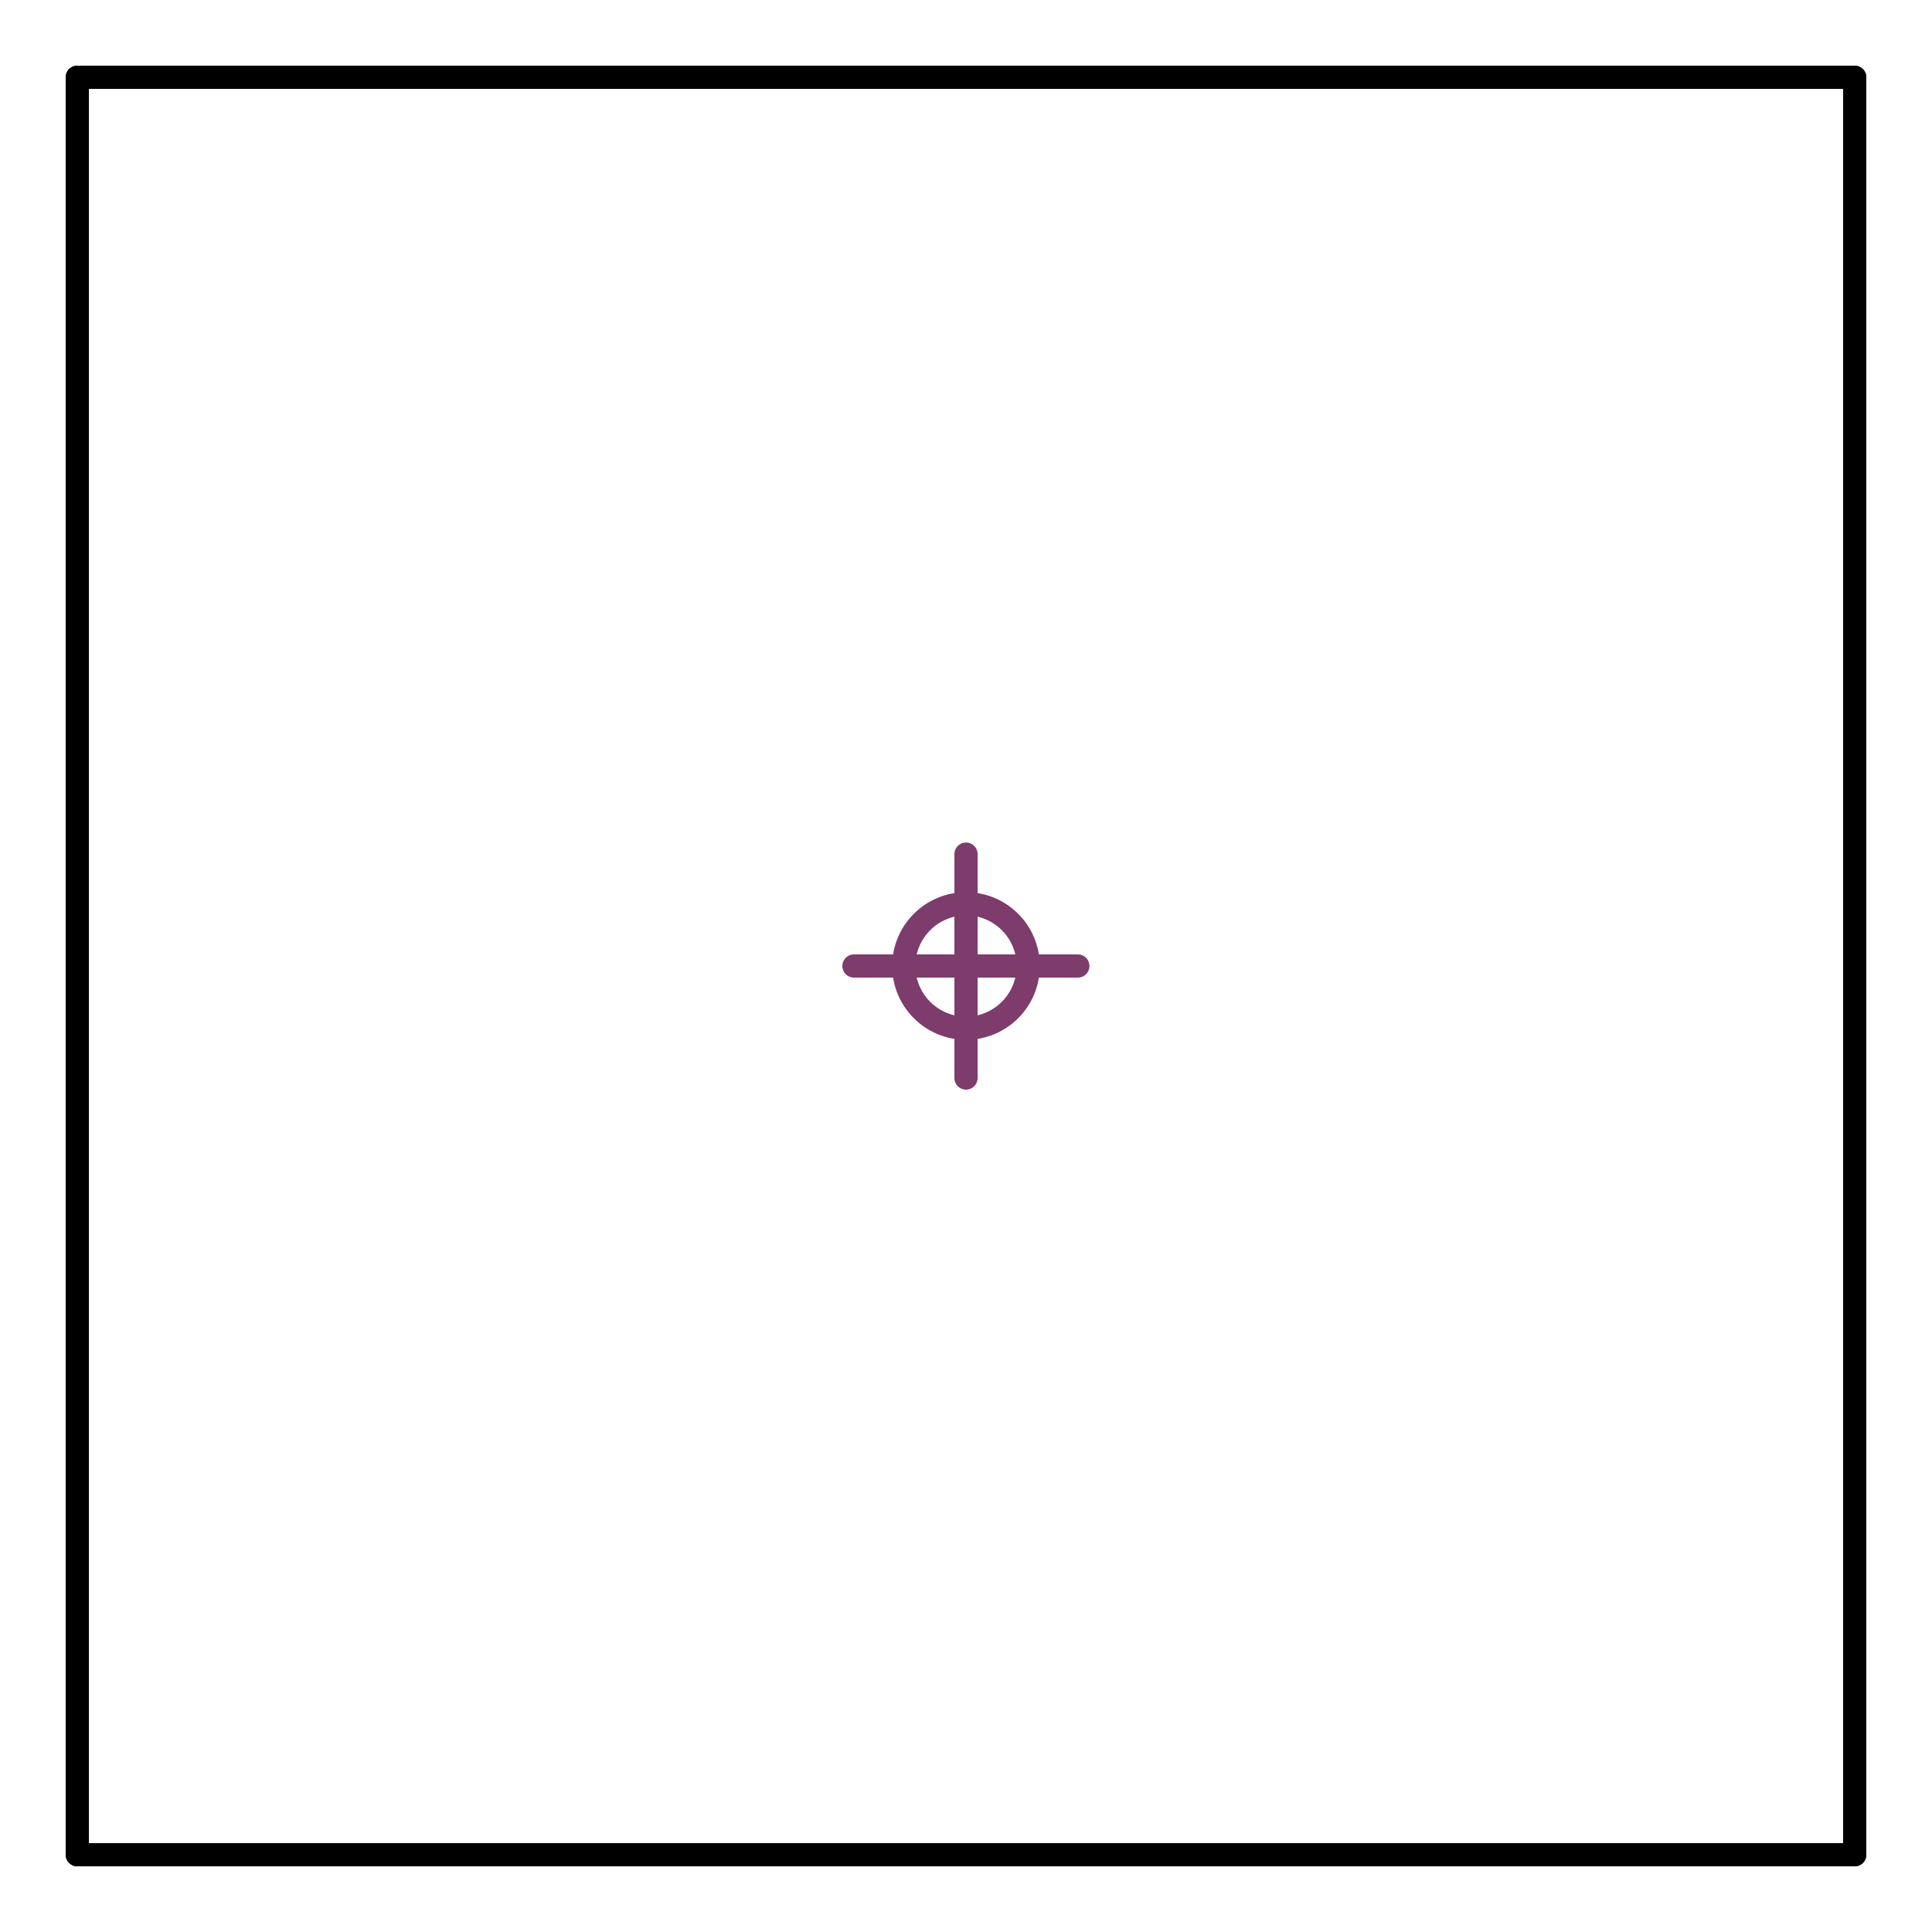
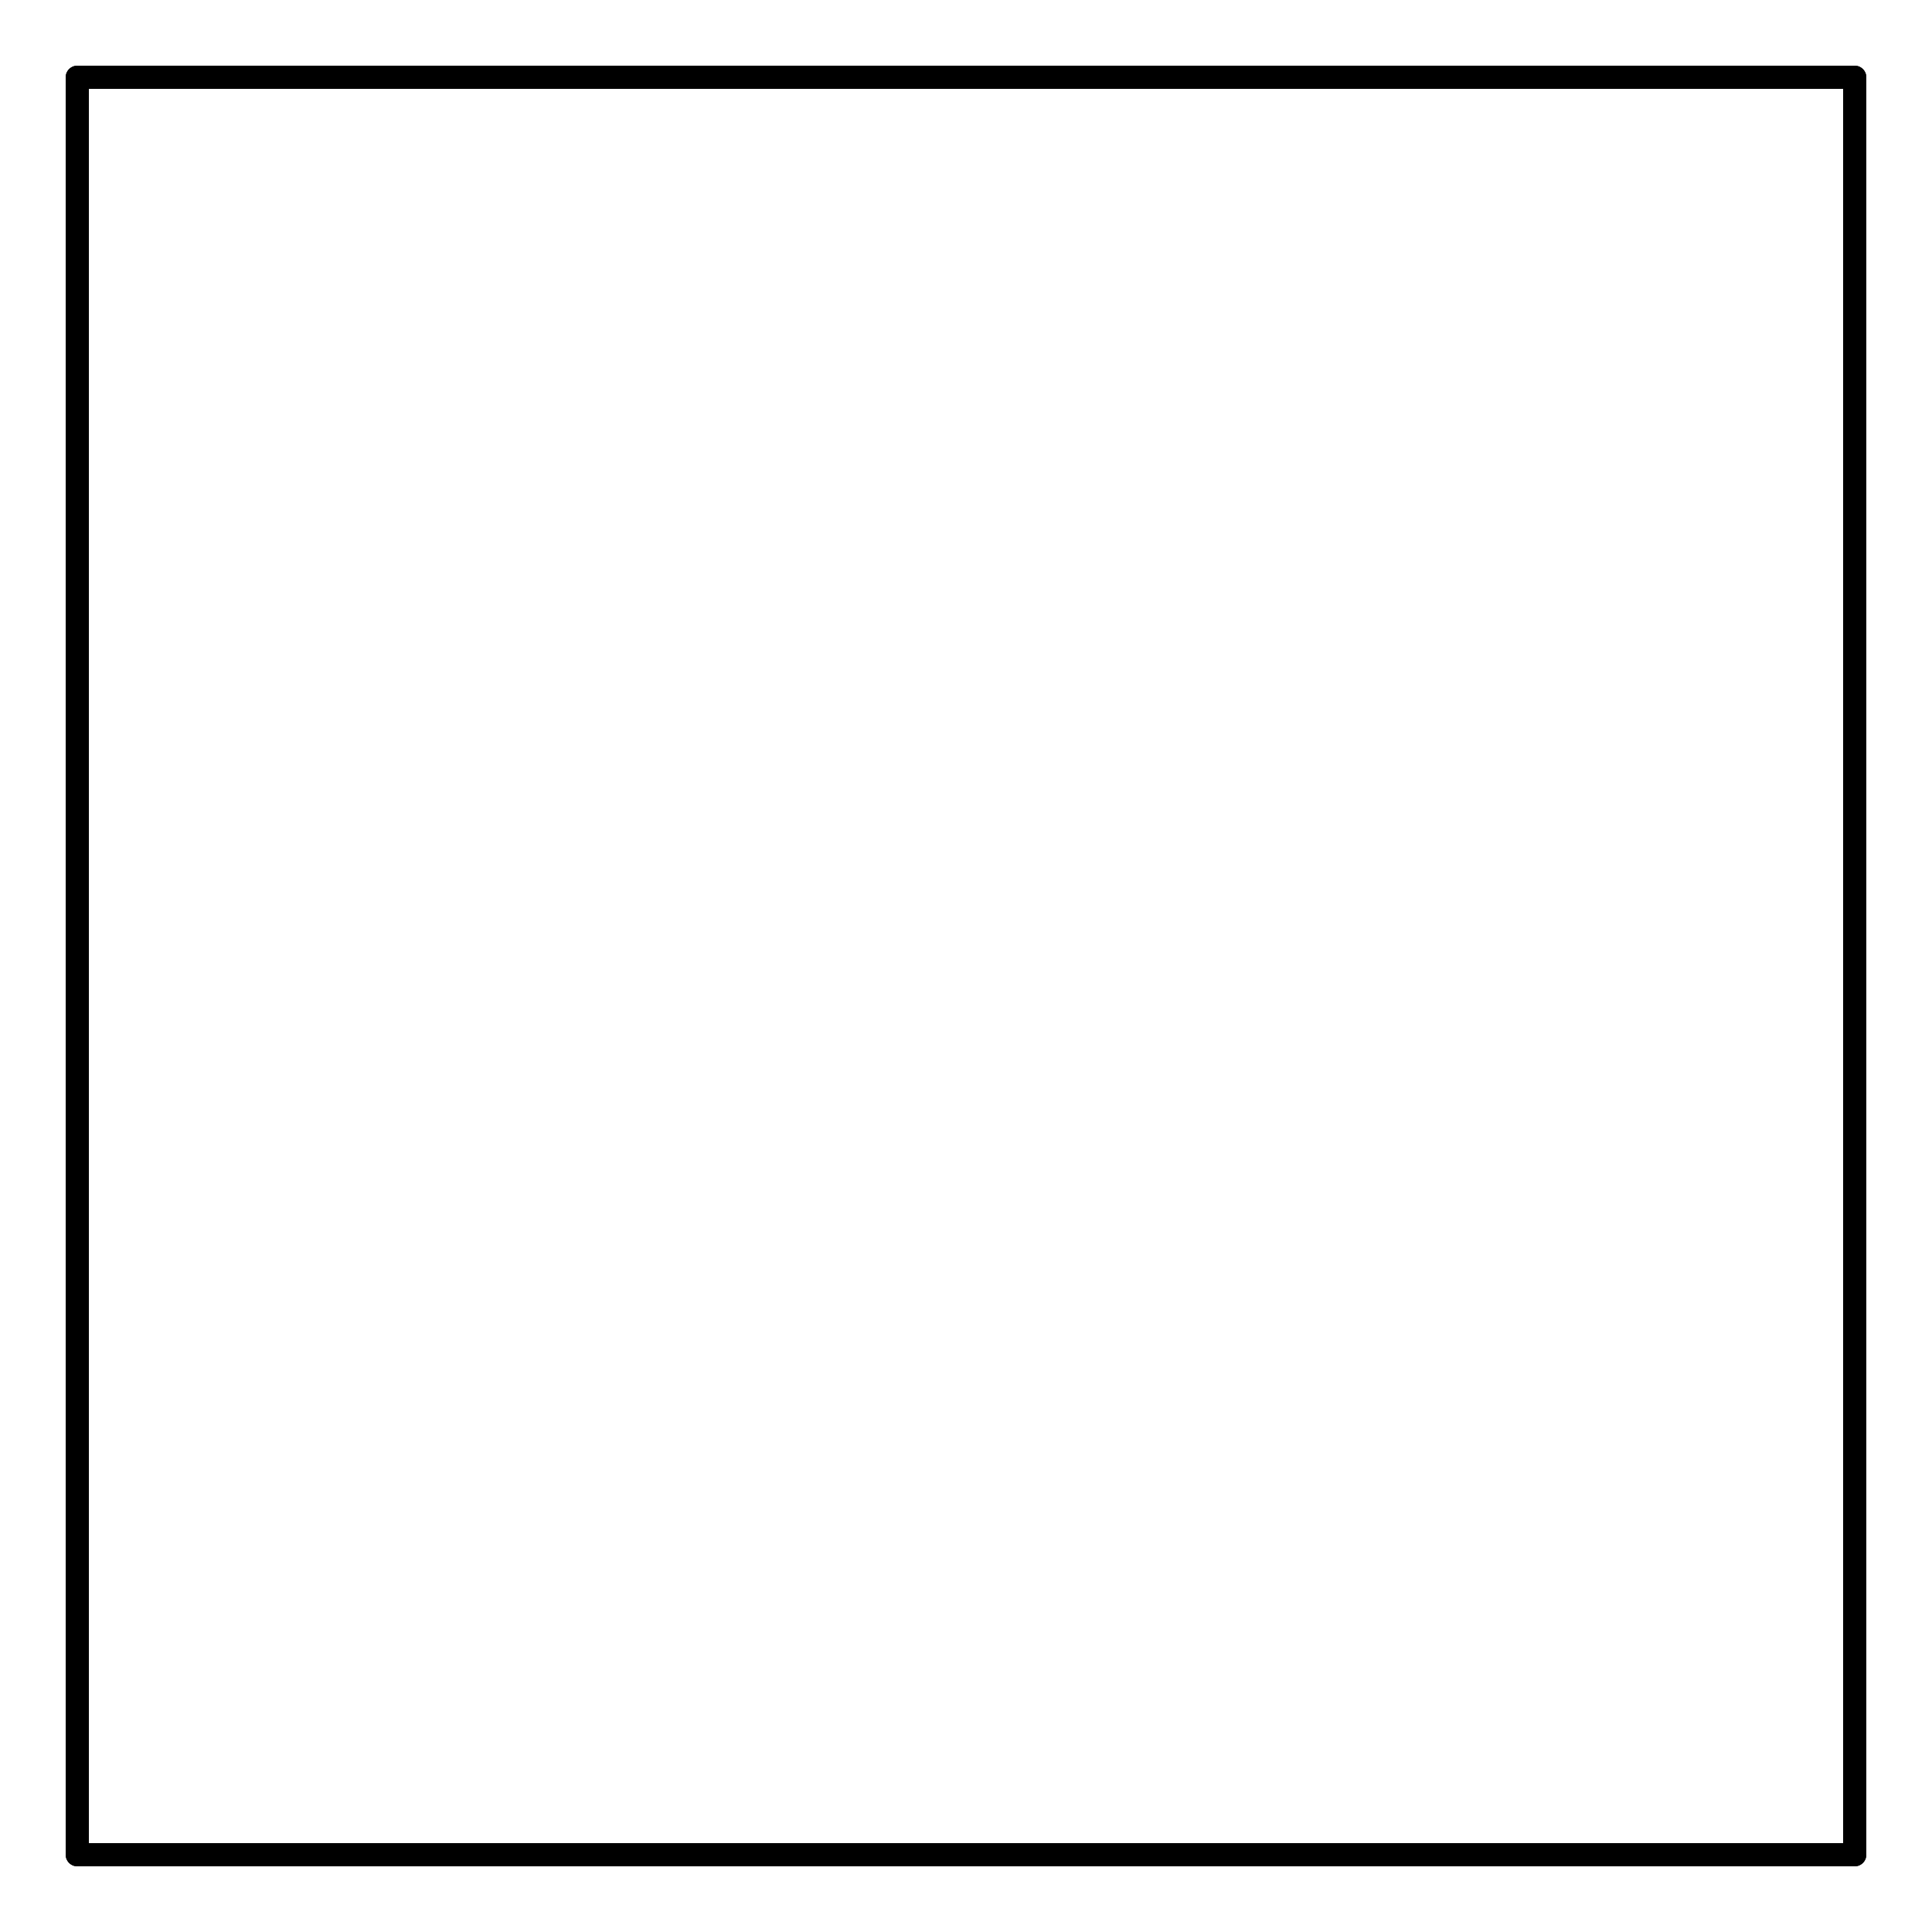
<svg xmlns="http://www.w3.org/2000/svg" viewBox="0 0 10000 10000">
  <defs>
    <style>.C1 {stroke: #000000; stroke-width: 120; stroke-opacity: 1.000; fill: none; fill-opacity: 1.000;}</style>
-     <style>.C2 {stroke: #7d3c6b; stroke-width: 120; stroke-opacity: 1.000; fill: none; fill-opacity: 1.000;}</style>
  </defs>
  <rect fill="#ffffff" x="0" y="0" width="10000" height="10000" fill-opacity="1.0" />
  <g stroke-linecap="round" stroke-linejoin="round" fill-rule="evenodd">
    <path d="M 9600 400 l -9200 0" class="C1" />
    <path d="M 400 400 l 0 9200" class="C1" />
    <path d="M 400 9600 l 9200 0" class="C1" />
    <path d="M 9600 9600 l 0 -9200" class="C1" />
-     <path d="M 5322 5000 c 0 178 -144 322 -322 322 c -178 0 -322 -144 -322 -322 c 0 -178 144 -322 322 -322 c 178 0 322 144 322 322" class="C2" />
-     <path d="M 4420 5000 l 1159 0" class="C2" />
-     <path d="M 5000 5580 l 0 -1159" class="C2" />
  </g>
</svg>
